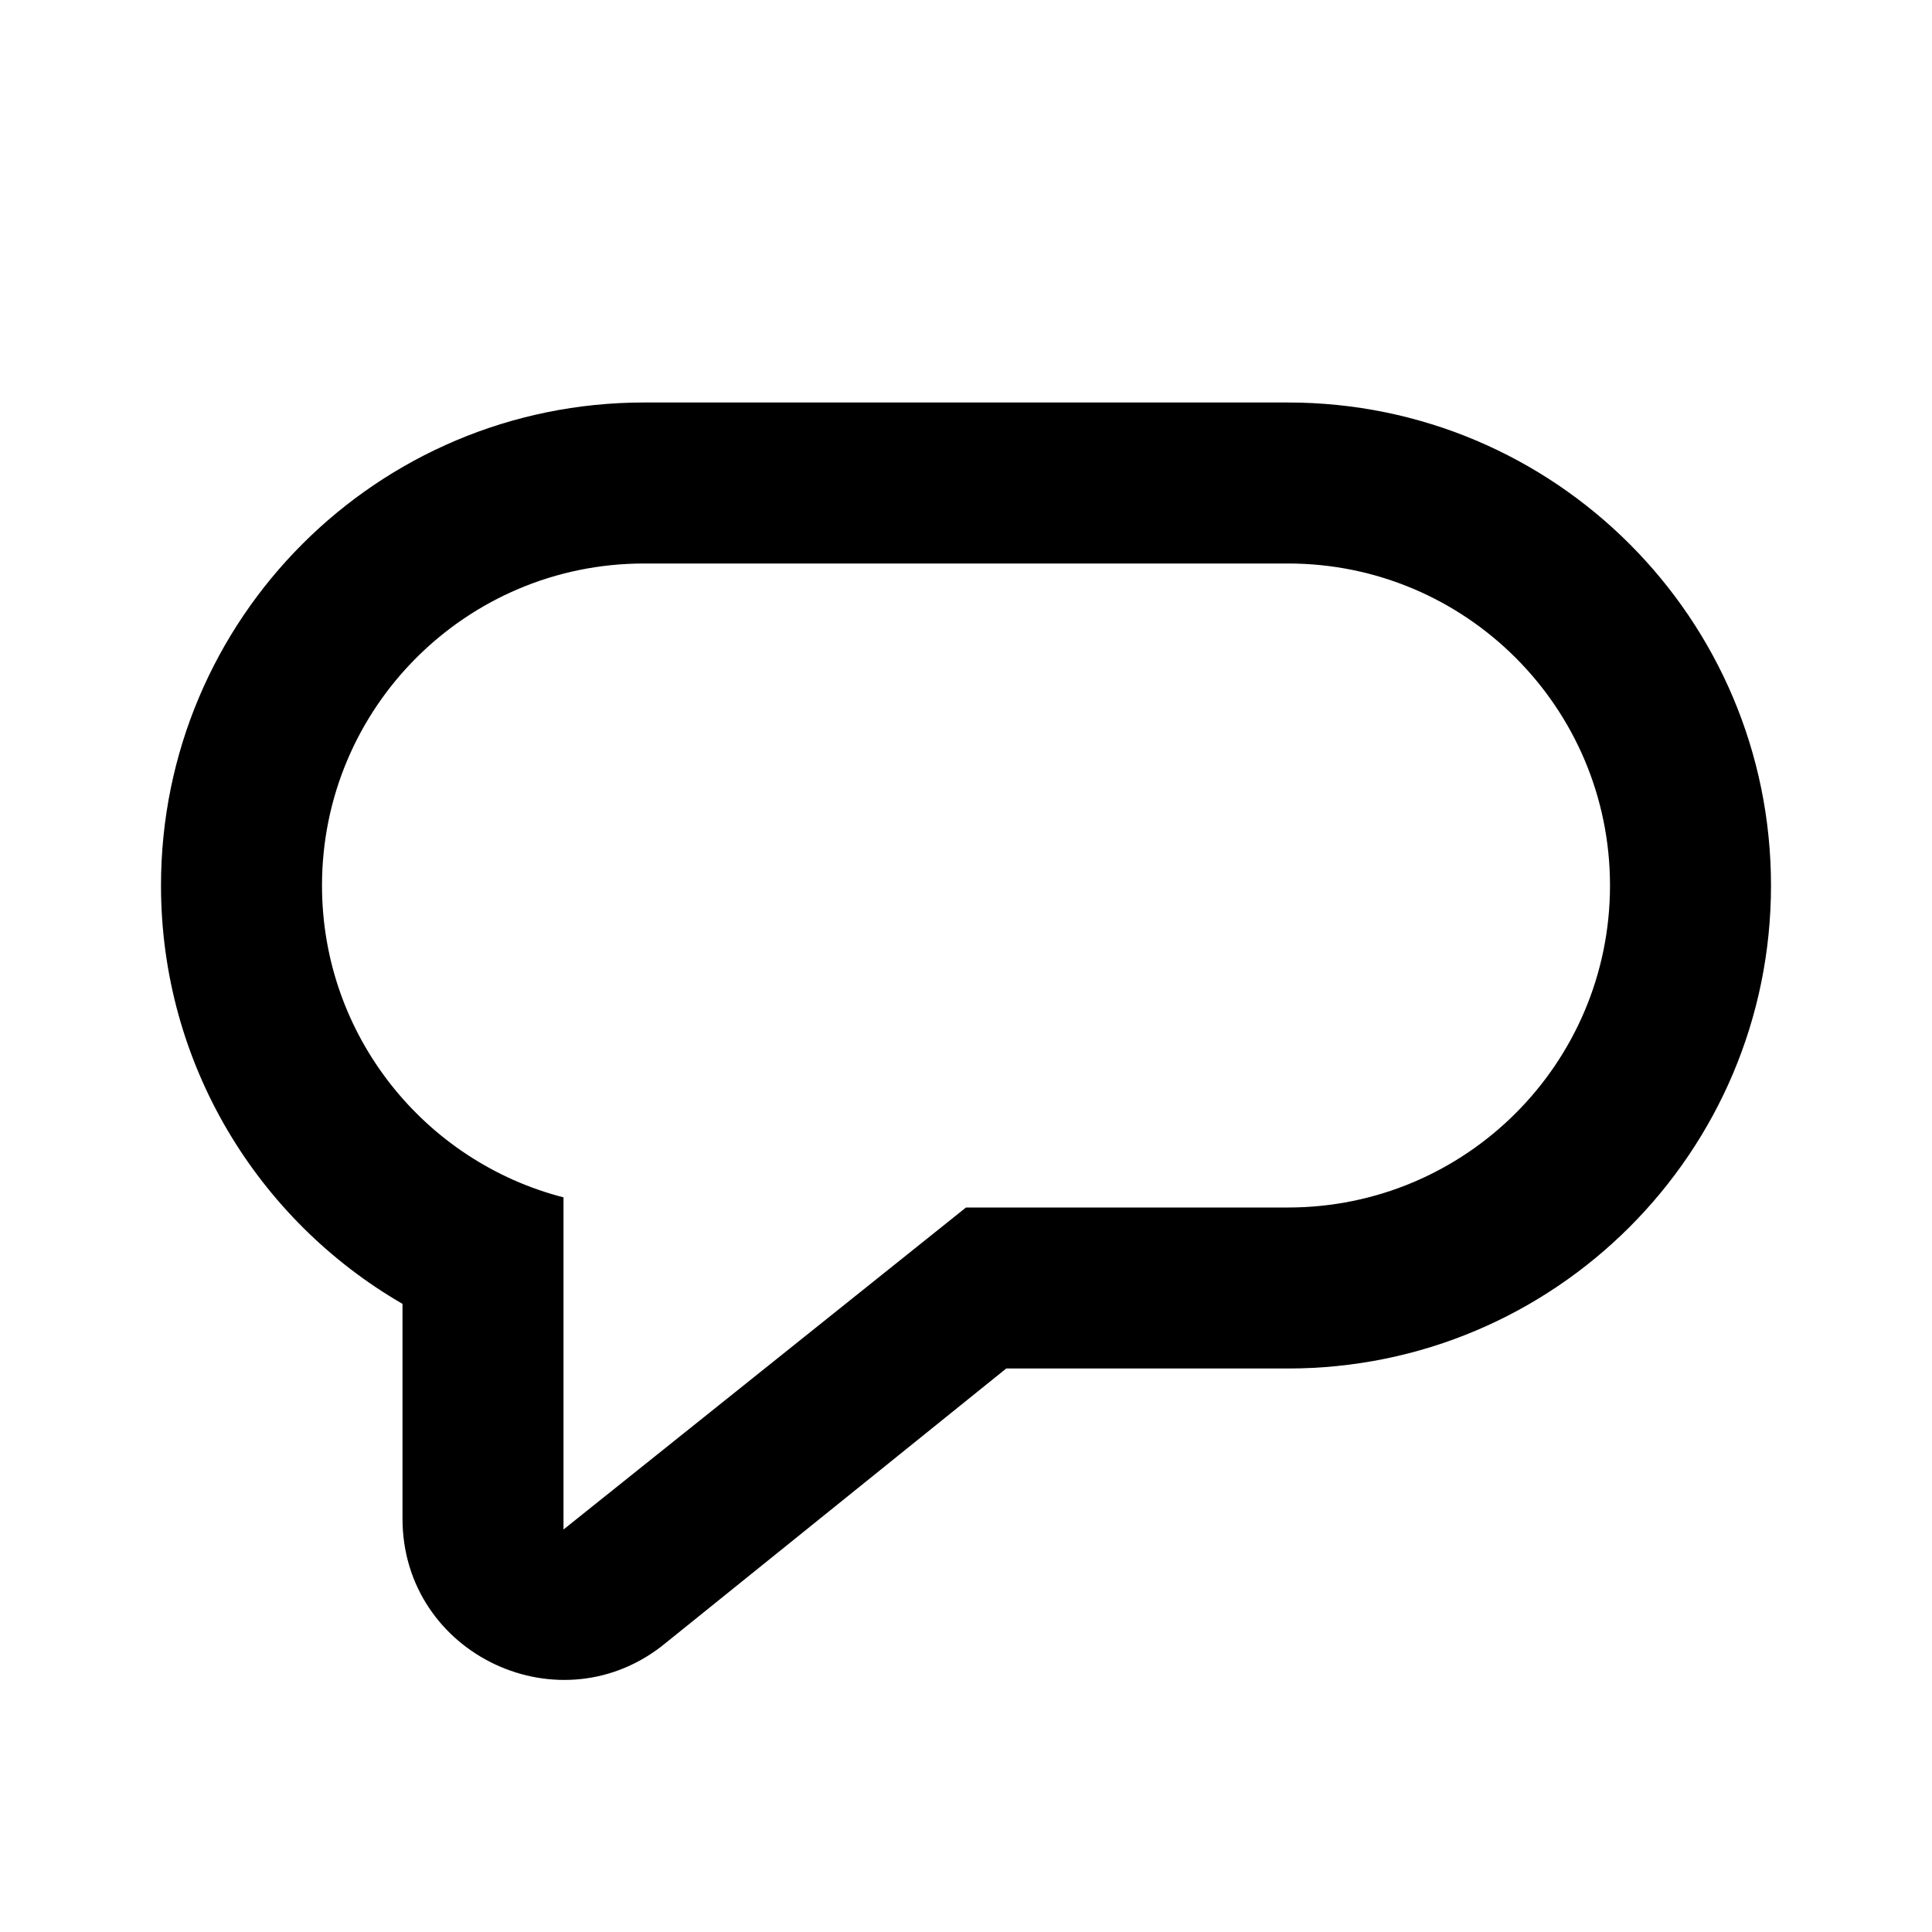
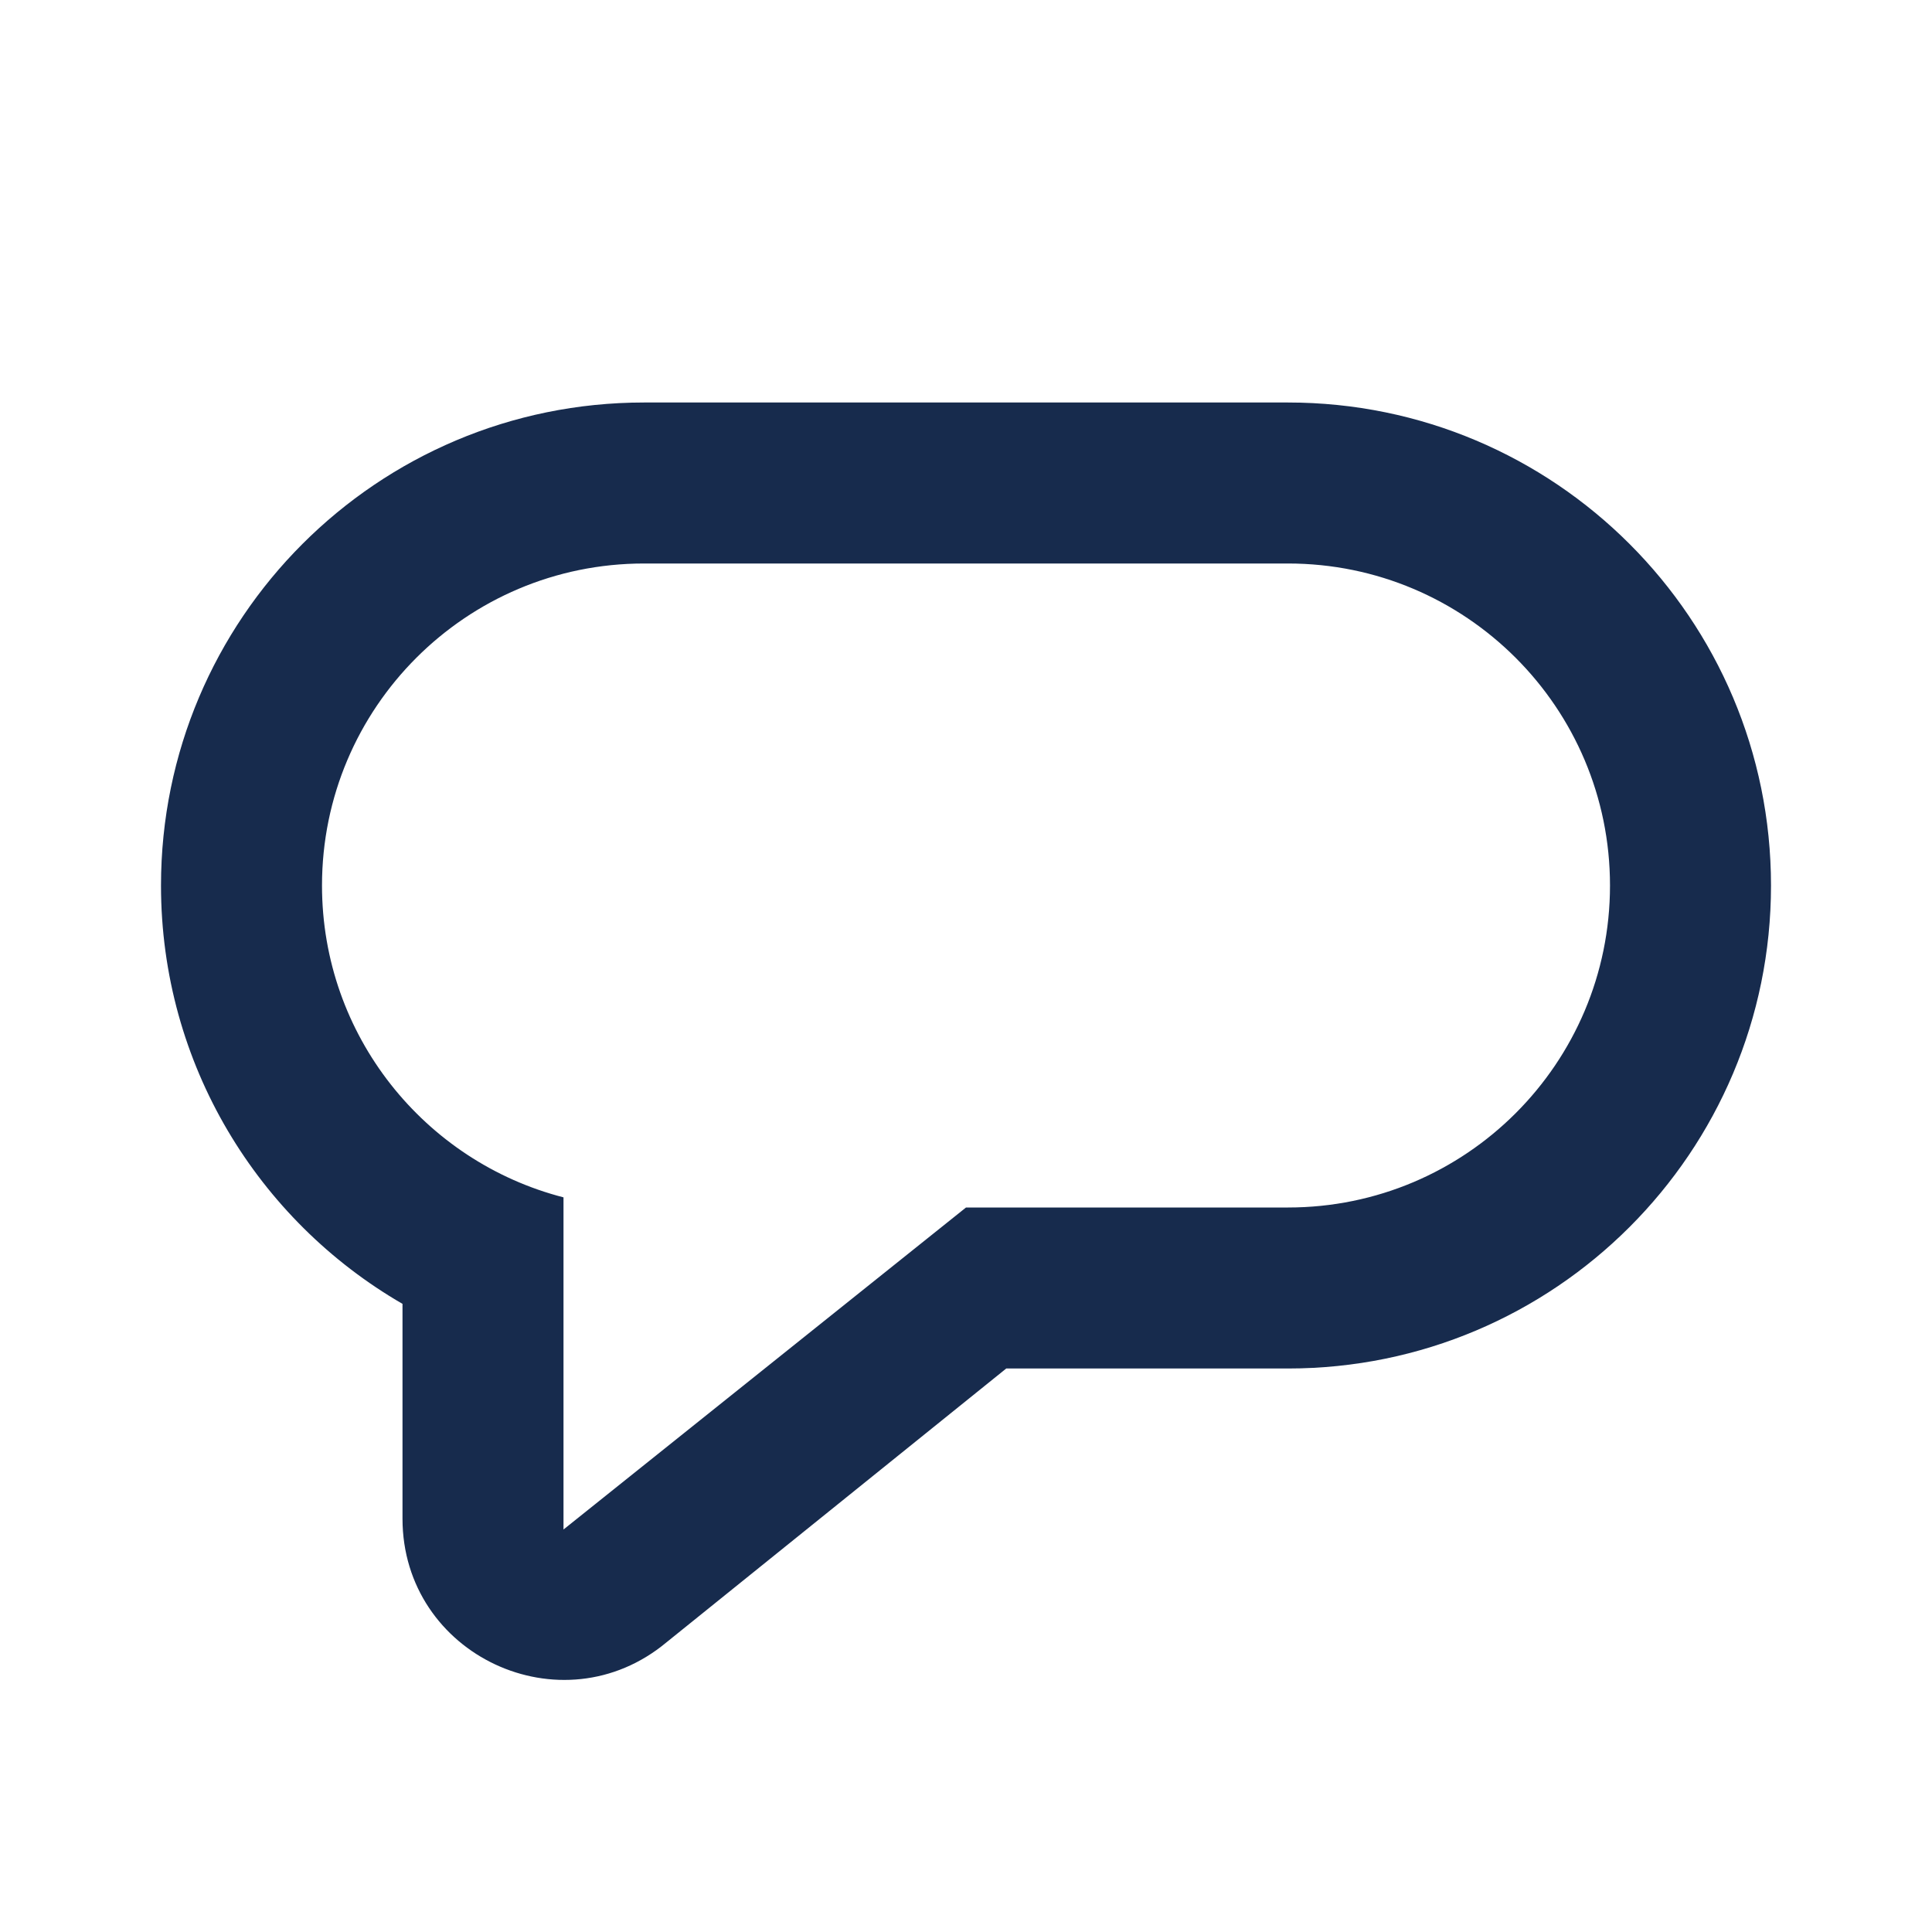
<svg xmlns="http://www.w3.org/2000/svg" width="24" height="24" role="presentation" focusable="false" viewBox="0 0 24 24">
-   <path fill-rule="evenodd" clip-rule="evenodd" d="M16 17H12.5L8.28 20.401C6.978 21.487 5 20.561 5 18.865V16.197C3.207 15.16 2 13.221 2 11C2 7.686 4.686 5 8 5H16C19.314 5 22 7.686 22 11C22 14.314 19.314 17 16 17ZM16 7H8C5.791 7 4 8.791 4 11C4 12.864 5.275 14.43 7 14.874V19L12 15H16C18.209 15 20 13.209 20 11C20 8.791 18.209 7 16 7Z" fill="currentColor" />
+   <path fill-rule="evenodd" clip-rule="evenodd" d="M16 17H12.5L8.28 20.401C6.978 21.487 5 20.561 5 18.865V16.197C3.207 15.16 2 13.221 2 11C2 7.686 4.686 5 8 5H16C19.314 5 22 7.686 22 11C22 14.314 19.314 17 16 17ZM16 7H8C5.791 7 4 8.791 4 11C4 12.864 5.275 14.43 7 14.874V19L12 15H16C18.209 15 20 13.209 20 11C20 8.791 18.209 7 16 7Z" fill="#172b4d" />
</svg>
